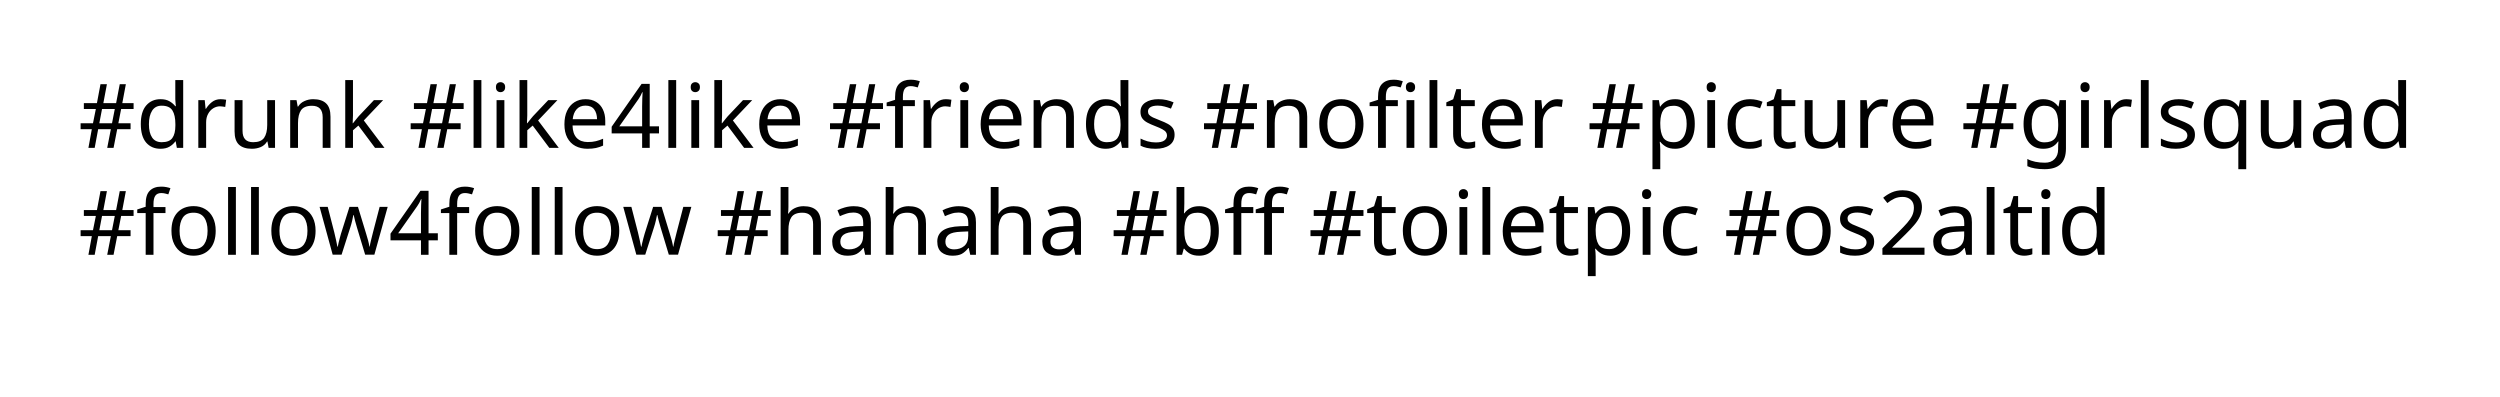
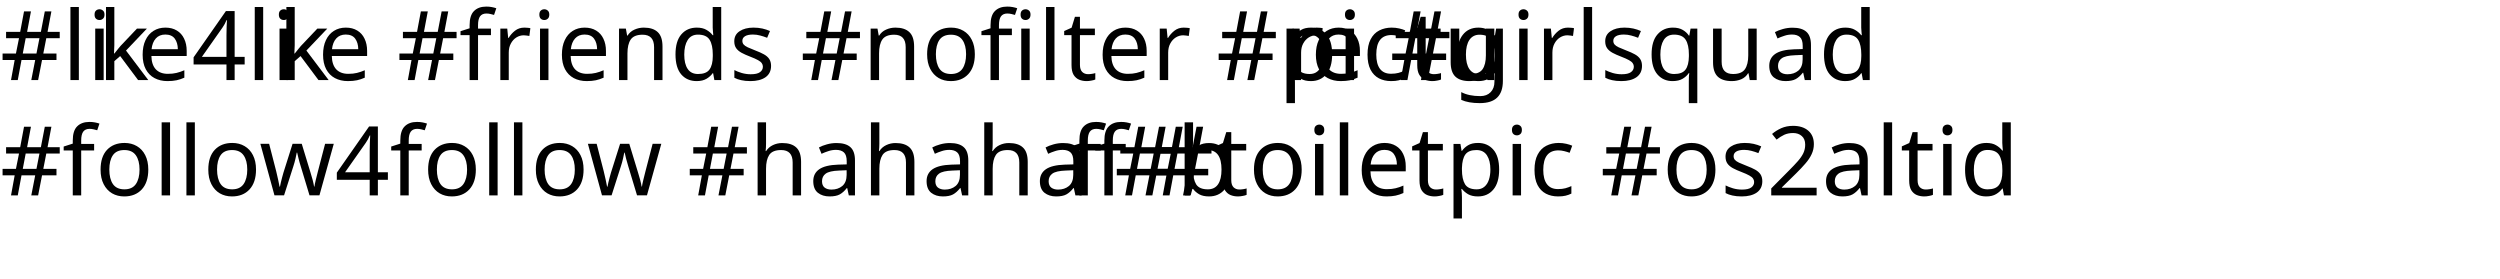
- <svg xmlns="http://www.w3.org/2000/svg" version="1.1" id="Layer_1" x="0px" y="0px" viewBox="0 0 505 80" style="enable-background:new 0 0 505 80;" xml:space="preserve">
-   <style type="text/css">
- 	.st0{fill:none;}
- 	.st1{font-family:'FuturaPT-Book';}
- 	.st2{font-size:18px;}
- </style>
-   <rect x="15.8" y="16.7" class="st0" width="468.2" height="50.4" />
-   <text transform="matrix(1 0 0 1 15.8291 29.8651)" class="st1 st2">#drunk #like4like #friends #nofilter #picture #girlsquad </text>
-   <text transform="matrix(1 0 0 1 15.8291 51.4651)" class="st1 st2">#follow4follow #hahaha #bff #toiletpic #os2altid</text>
+ <svg xmlns="http://www.w3.org/2000/svg" viewBox="0 0 468.2 52.24">
+   <defs>
+     <style>.cls-1{fill:none;}.cls-2{isolation:isolate;font-size:18px;font-family:FuturaPT-Book, Futura PT;}.cls-3{letter-spacing:-0.01em;}.cls-4{letter-spacing:-0.02em;}.cls-5{letter-spacing:0.02em;}</style>
+   </defs>
+   <g id="Layer_2" data-name="Layer 2">
+     <g id="Layer_1-2" data-name="Layer 1">
+       <rect class="cls-1" y="1.84" width="468.2" height="50.4" />
+       <text class="cls-2" transform="translate(0.03 15)">#li<tspan class="cls-3" x="18.29" y="0">k</tspan>
+         <tspan x="25.7" y="0">e4li</tspan>
+         <tspan class="cls-3" x="52.07" y="0">k</tspan>
+         <tspan x="59.49" y="0">e #friends #nofilter #pictu</tspan>
+         <tspan class="cls-4" x="240.53" y="0">r</tspan>
+         <tspan x="245.42" y="0">e #girlsquad </tspan>
+       </text>
+       <text class="cls-2" transform="translate(0.03 36.6)">#follow4follow #hahaha #b<tspan class="cls-5" x="200.15" y="0">f</tspan>
+         <tspan x="204.83" y="0">f #toiletpic #os2altid</tspan>
+       </text>
+     </g>
+   </g>
</svg>
